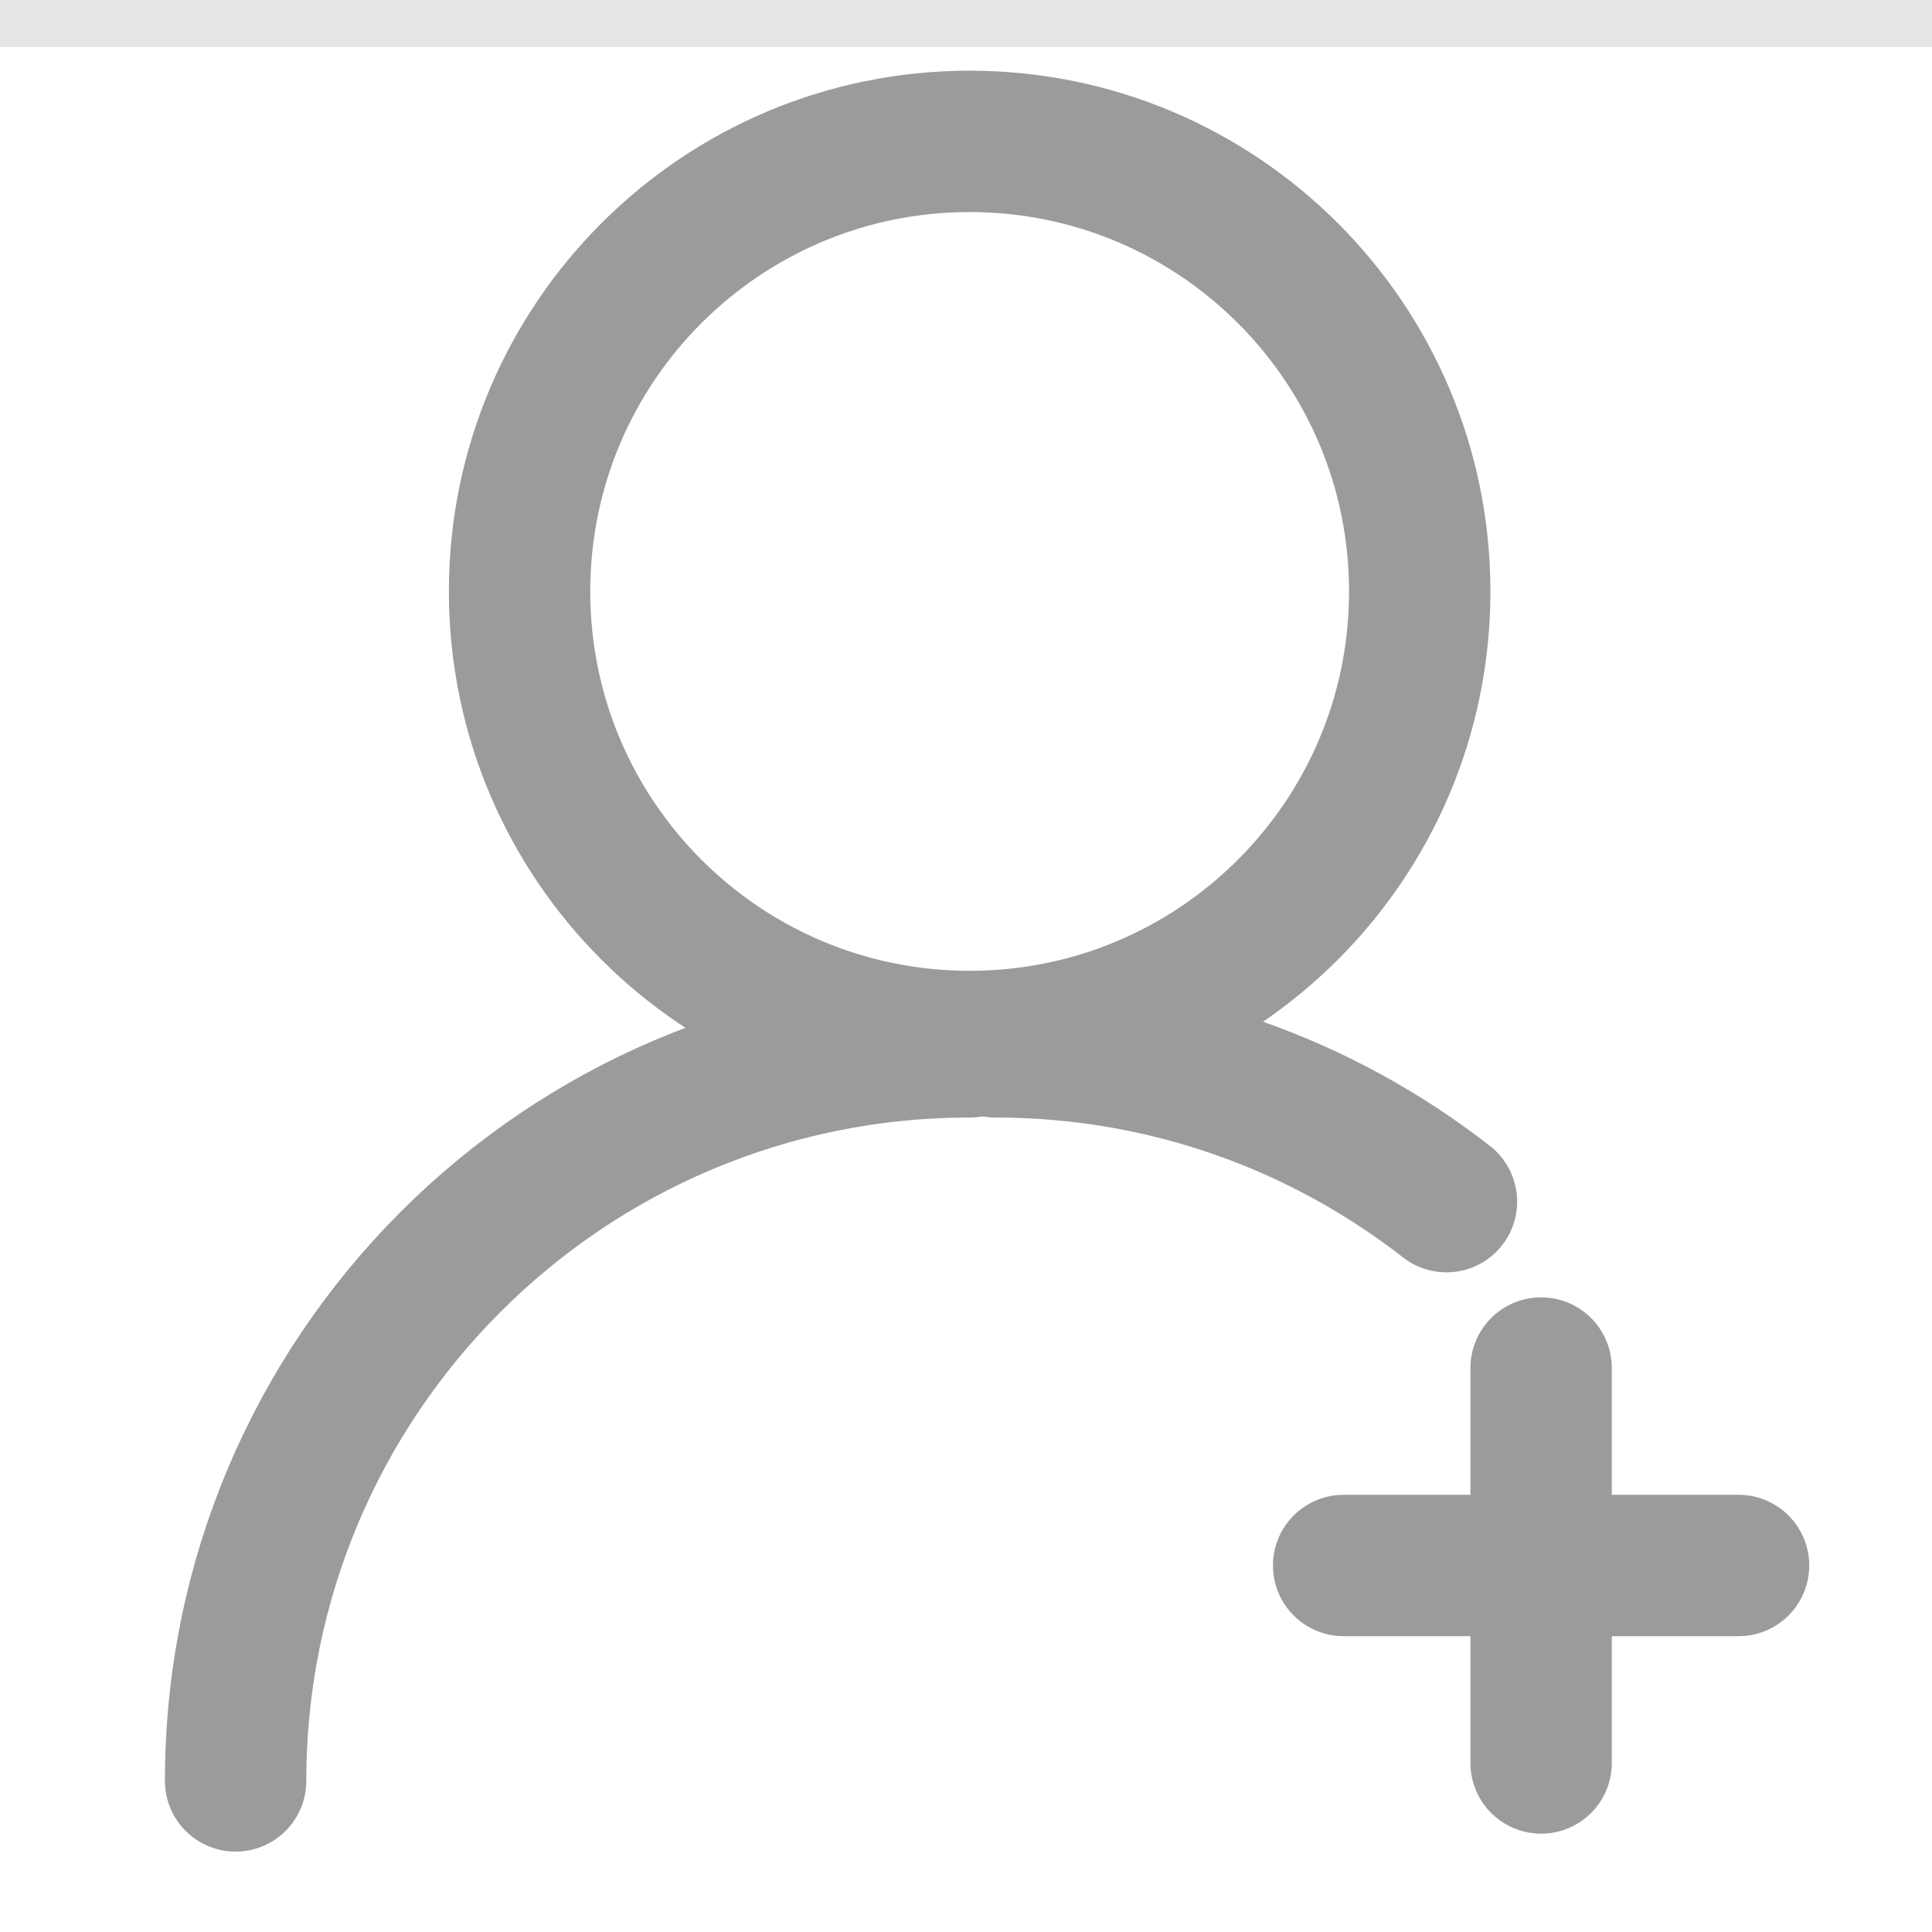
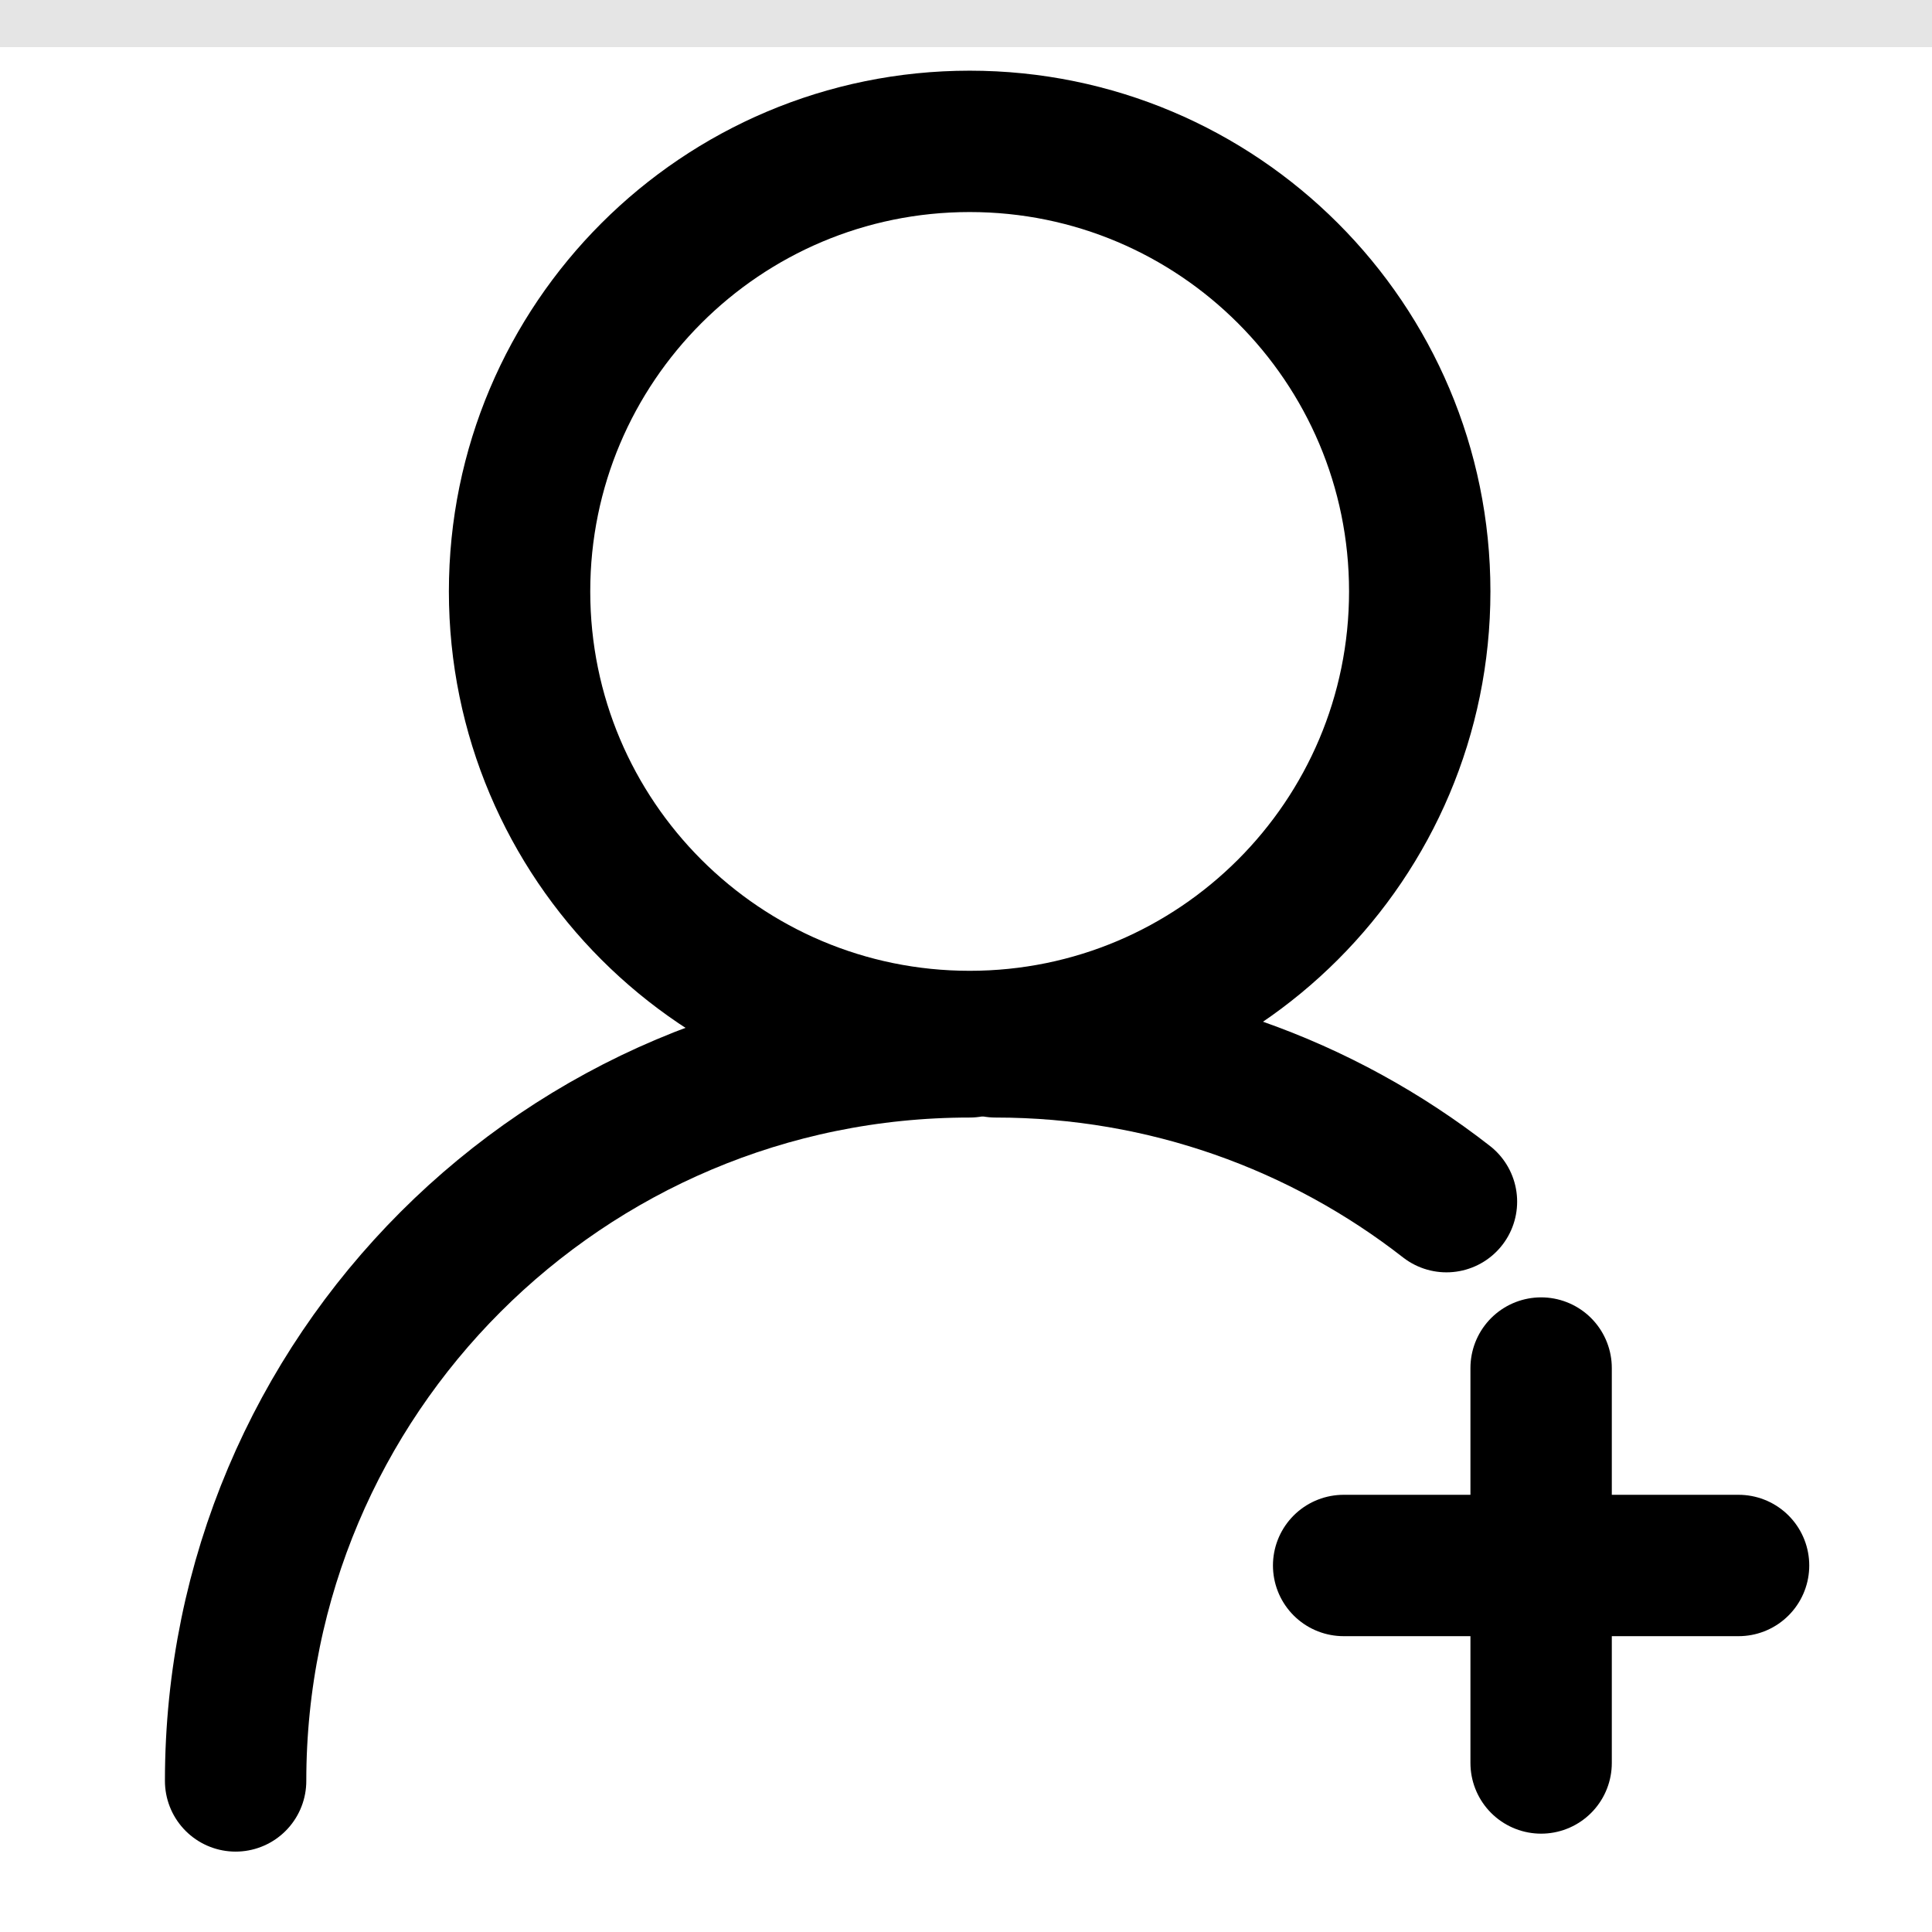
<svg xmlns="http://www.w3.org/2000/svg" xmlns:xlink="http://www.w3.org/1999/xlink" width="41px" height="41px" viewBox="0 0 41 41" version="1.1">
  <defs>
    <rect id="path-1" x="0" y="0" width="750" height="100" />
    <filter x="-0.1%" y="-0.5%" width="100.1%" height="101.0%" filterUnits="objectBoundingBox" id="filter-2">
      <feOffset dx="0" dy="1" in="SourceAlpha" result="shadowOffsetInner1" />
      <feComposite in="shadowOffsetInner1" in2="SourceAlpha" operator="arithmetic" k2="-1" k3="1" result="shadowInnerInner1" />
      <feColorMatrix values="0 0 0 0 0.898   0 0 0 0 0.898   0 0 0 0 0.898  0 0 0 1 0" type="matrix" in="shadowInnerInner1" />
    </filter>
  </defs>
  <g id="Symbols" stroke="none" stroke-width="1" fill="none" fill-rule="evenodd">
    <g id="业主-成员" transform="translate(-264, -15)">
      <g id="Background">
        <use fill="#FFFFFF" fill-rule="evenodd" xlink:href="#path-1" />
        <use fill="black" fill-opacity="1" filter="url(#filter-2)" xlink:href="#path-1" />
      </g>
      <g id="Group-5" transform="translate(264, 15)">
        <g id="Group-3" />
-         <g id="Group-11-Copy" transform="translate(5, 3)" stroke="#9B9B9B" stroke-linecap="round" stroke-linejoin="round" stroke-width="3">
+         <g id="Group-11-Copy" transform="translate(5, 3)" stroke="#000000" stroke-linecap="round" stroke-linejoin="round" stroke-width="3">
          <path d="M25.129,9.551 C25.129,14.826 20.852,19.102 15.578,19.102 C10.303,19.102 6.026,14.826 6.026,9.551 C6.026,4.276 10.303,-2.53968254e-05 15.578,-2.53968254e-05 C20.852,-2.53968254e-05 25.129,4.276 25.129,9.551 Z" id="Stroke-1" />
          <path d="M5.07936508e-05,34.794 C5.07936508e-05,26.19 6.974,19.216 15.578,19.216" id="Stroke-3" />
          <path d="M25.696,22.501 C23.055,20.442 19.734,19.216 16.127,19.216" id="Stroke-5" />
          <path d="M23.514,30.222 L31.895,30.222" id="Stroke-7" />
          <path d="M27.705,26.032 L27.705,34.413" id="Stroke-9" />
        </g>
      </g>
    </g>
  </g>
</svg>
